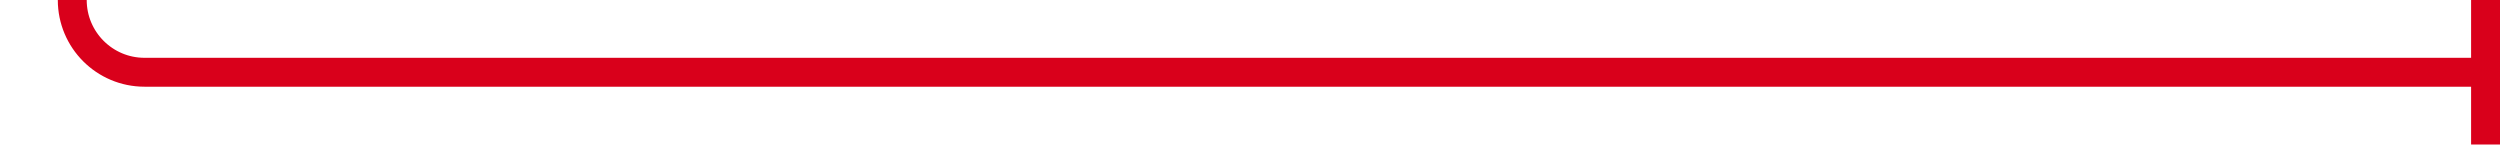
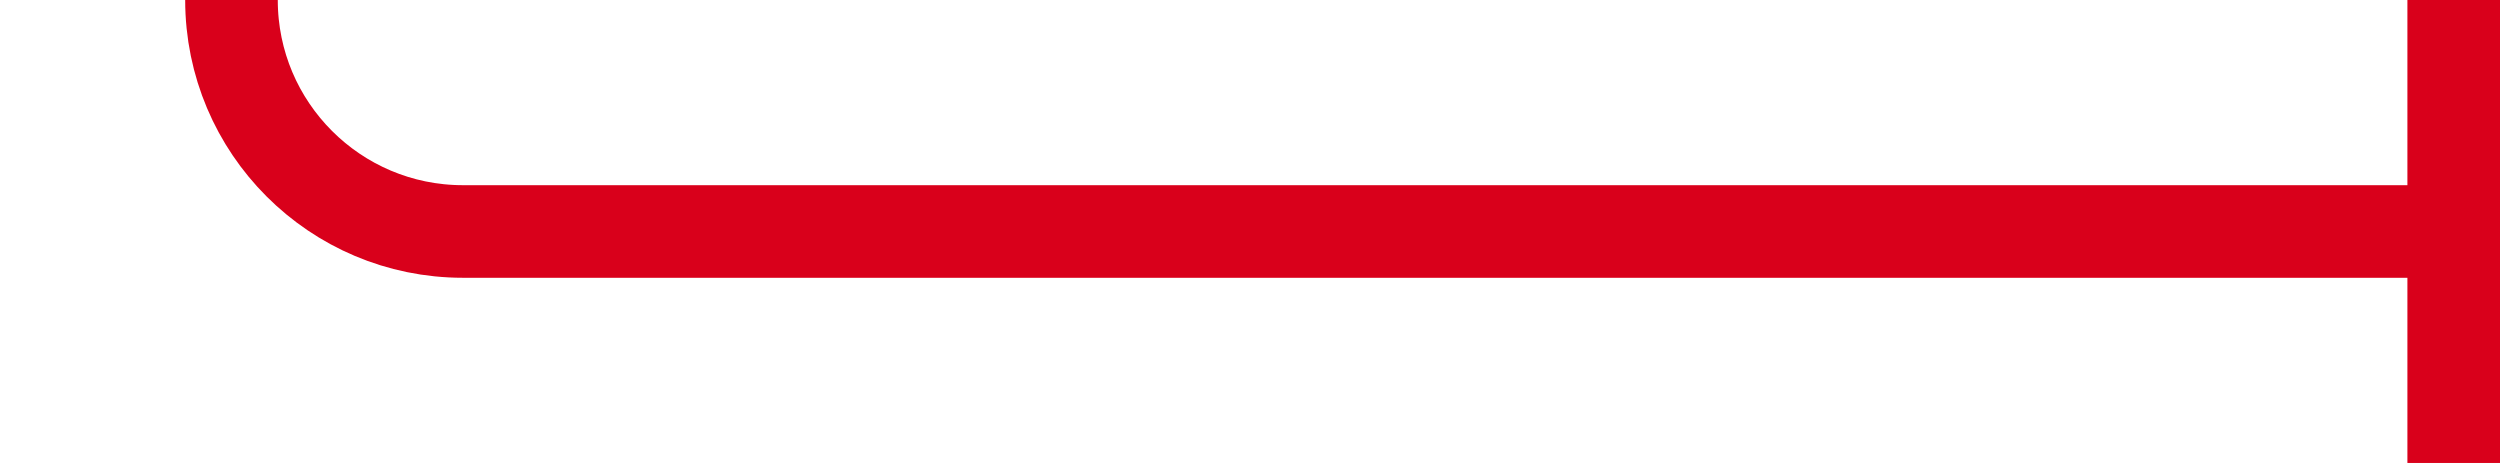
- <svg xmlns="http://www.w3.org/2000/svg" version="1.1" width="173px" height="10px" preserveAspectRatio="xMinYMid meet" viewBox="1289 2601  173 8">
-   <path d="M 1127 2411  L 1289 2411  A 5 5 0 0 1 1294 2416 L 1294 2600  A 5 5 0 0 0 1299 2605 L 1462 2605  " stroke-width="2" stroke="#d9001b" fill="none" />
-   <path d="M 1460 2600  L 1460 2610  L 1462 2610  L 1462 2600  L 1460 2600  Z " fill-rule="nonzero" fill="#d9001b" stroke="none" />
+ <svg xmlns="http://www.w3.org/2000/svg" version="1.1" width="54px" height="10px" preserveAspectRatio="xMinYMid meet" viewBox="1387 6811  54 8">
+   <path d="M 1344 6616  L 1387 6616  A 5 5 0 0 1 1392 6621 L 1392 6810  A 5 5 0 0 0 1397 6815 L 1441 6815  " stroke-width="2" stroke="#d9001b" fill="none" />
+   <path d="M 1439 6810  L 1439 6820  L 1441 6820  L 1441 6810  L 1439 6810  Z " fill-rule="nonzero" fill="#d9001b" stroke="none" />
</svg>
